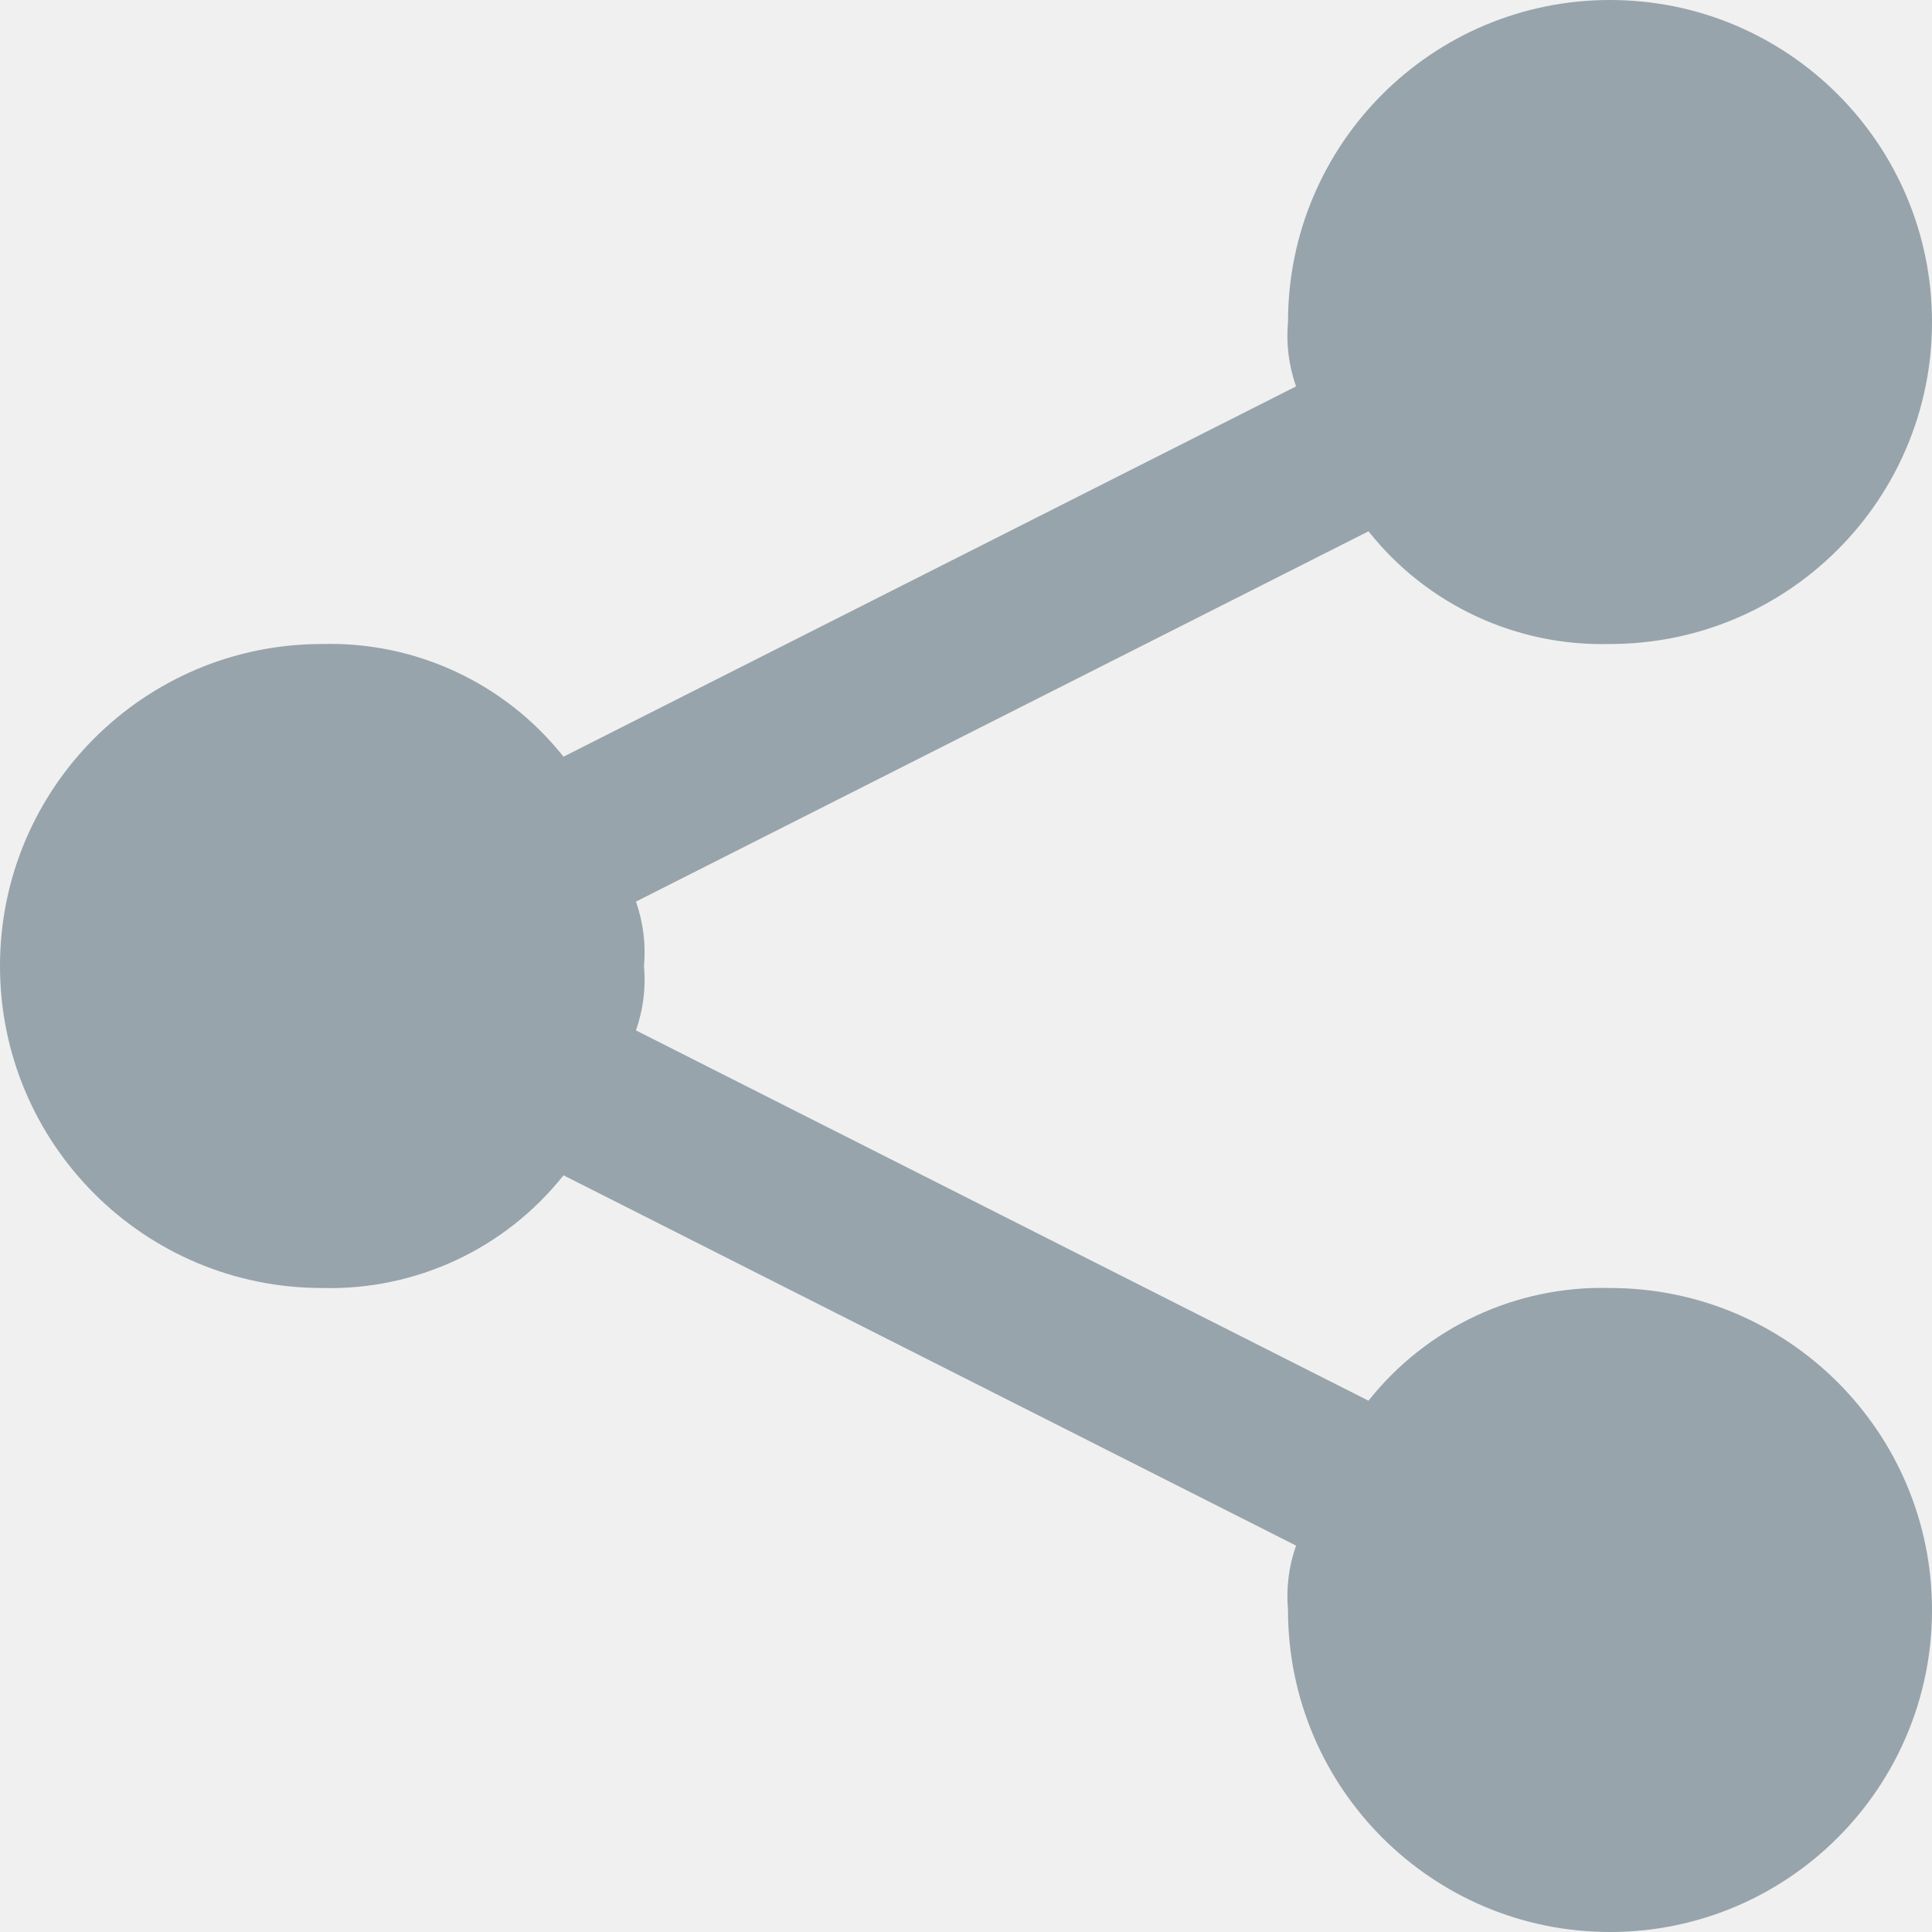
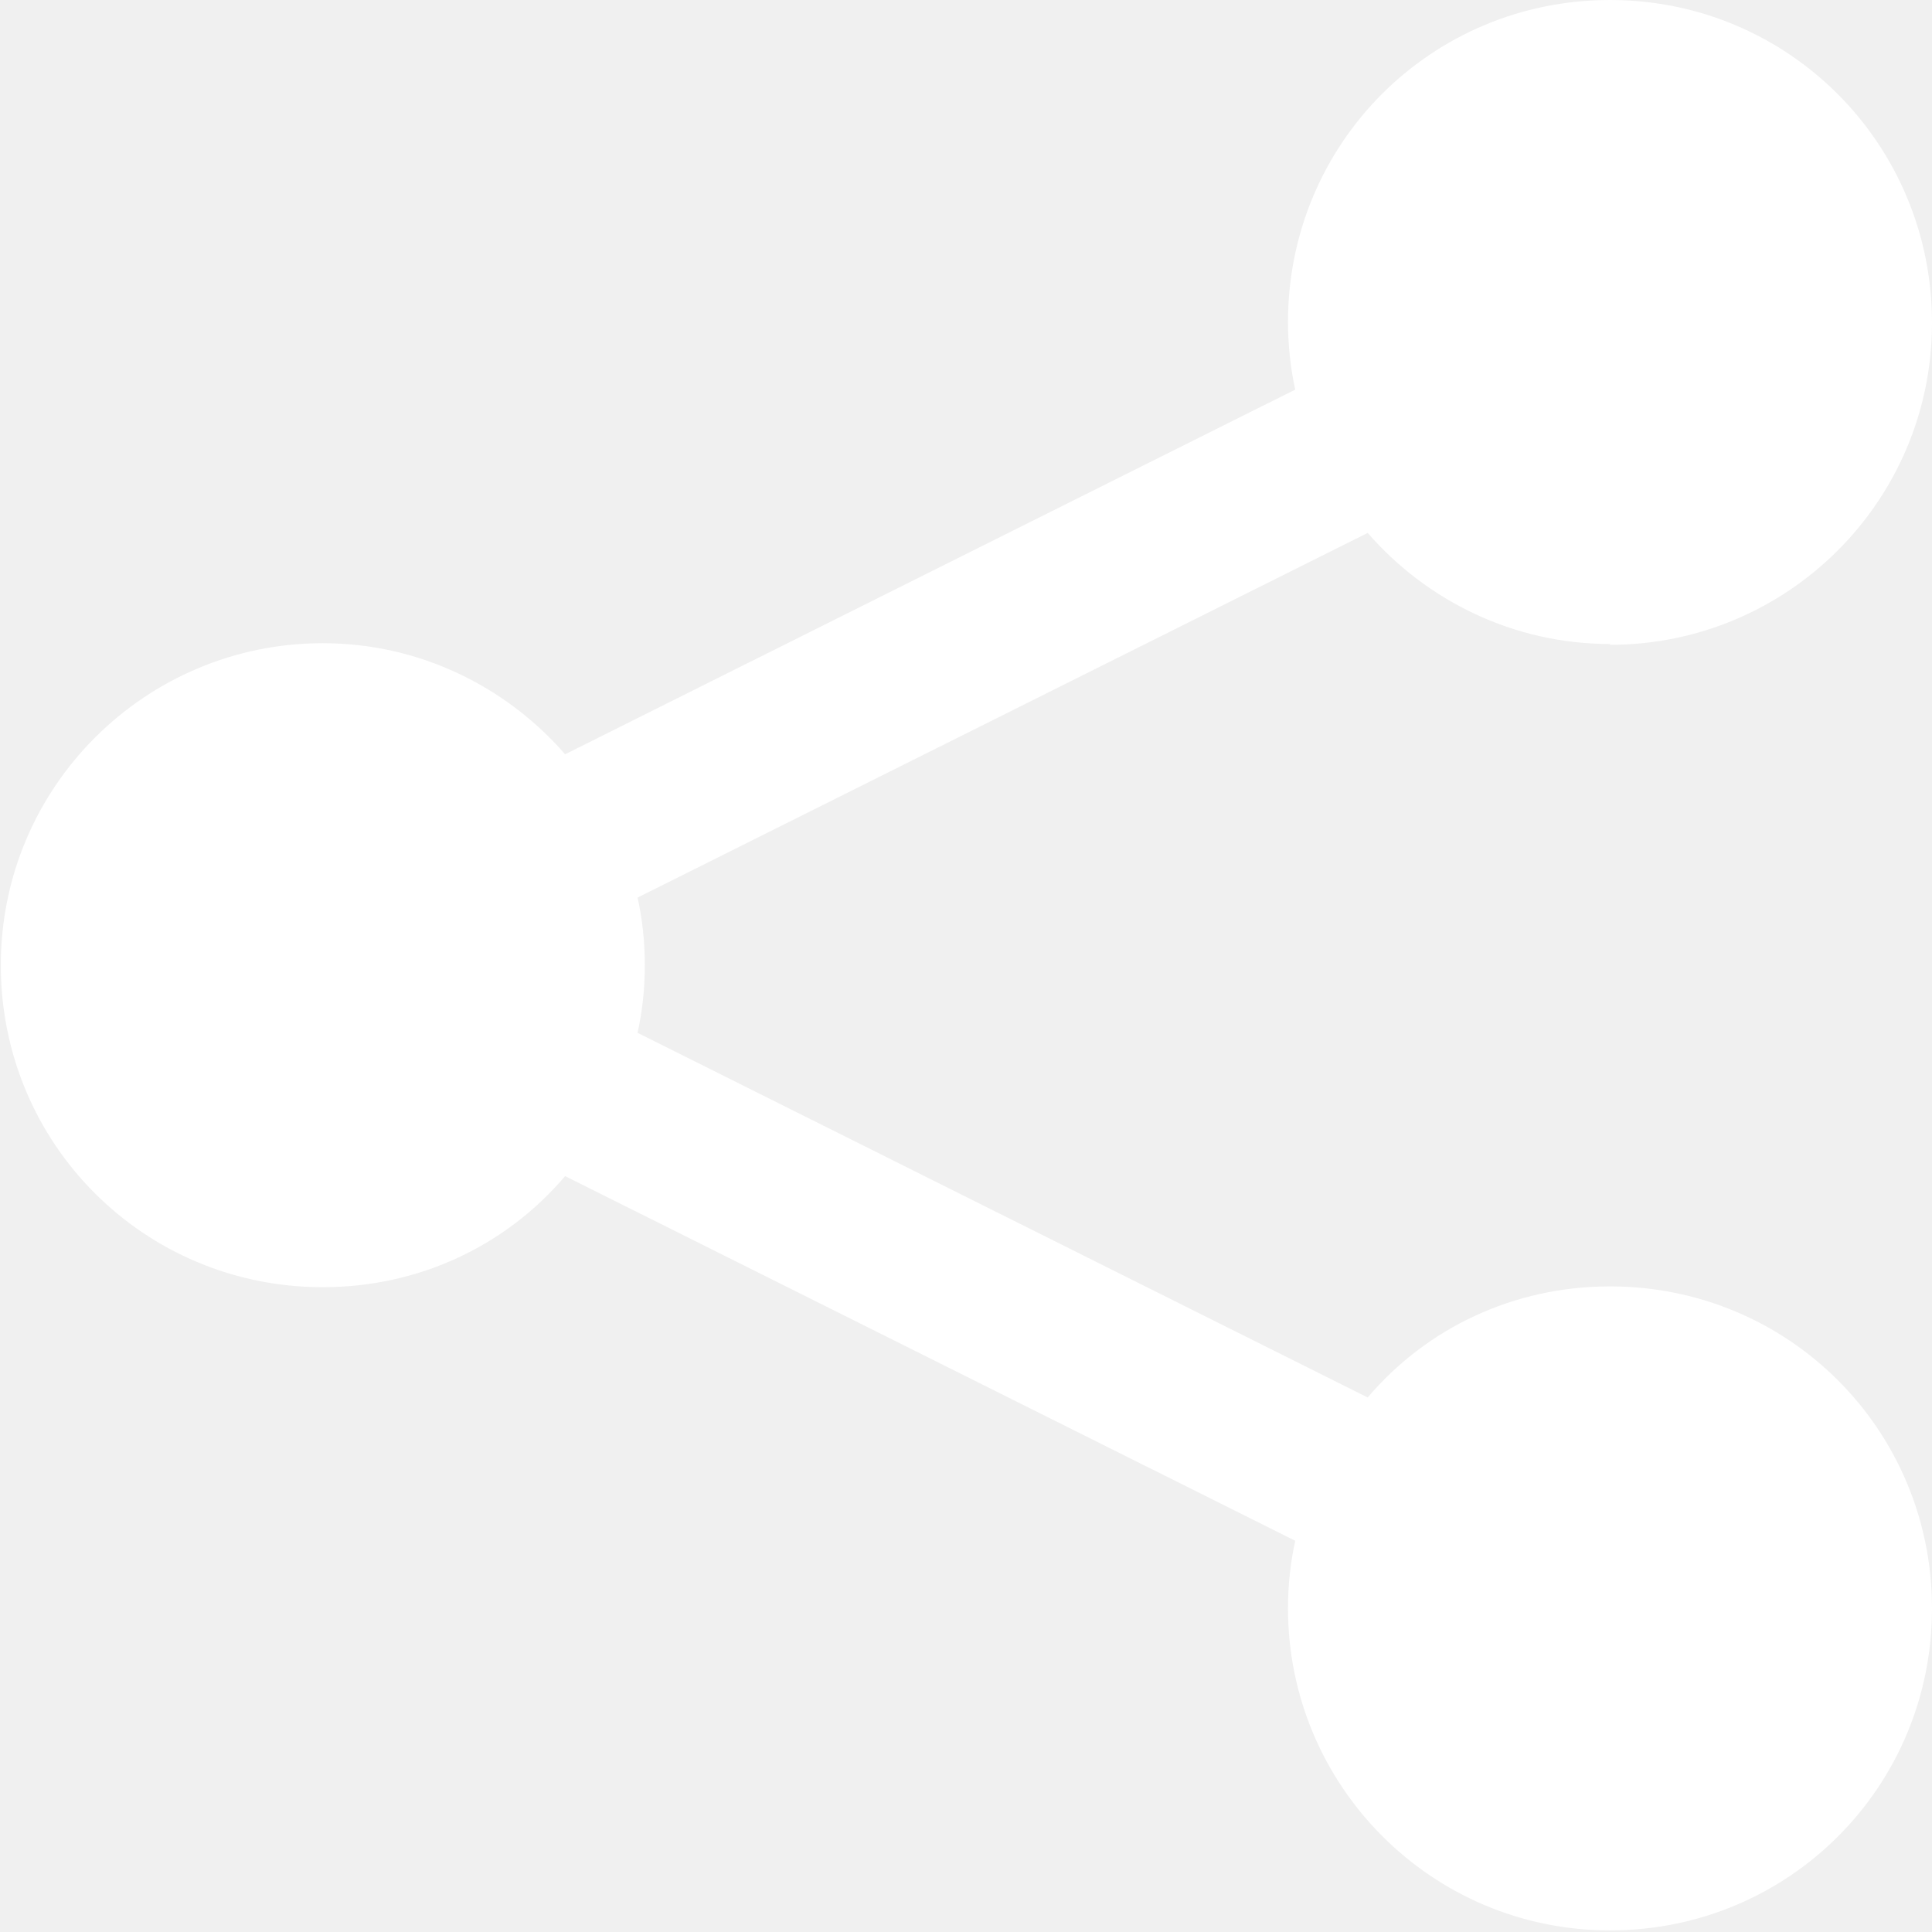
- <svg xmlns="http://www.w3.org/2000/svg" id="Layer_1" data-name="Layer 1" width="24" height="24" viewBox="0 0 24 24">
+ <svg xmlns="http://www.w3.org/2000/svg" id="Layer_1" data-name="Layer 1" viewBox="0 0 24 24">
  <defs>
    <style>
      .cls-1 {
-         fill: #97a4ab;
-         fill-rule: evenodd;
+         fill: #fff;
      }
    </style>
  </defs>
-   <g id="My-Stuff-Navigation-Check-In-v1.0">
-     <g id="Event-Checkin-Action-Menu-03">
-       <g id="Nav-Drawer_1.-Group_B.-Bottom" data-name="Nav-Drawer/1.-Group/B.-Bottom">
-         <g id="_1_-Line-item" data-name="1️⃣-Line-item">
-           <g id="Download-Share">
-             <path id="Share" class="cls-1" d="M20,0a4,4,0,0,1,0,8,3.7,3.7,0,0,1-3-1.4L7.9,11.2A1.9,1.9,0,0,1,8,12a1.9,1.9,0,0,1-.1.8L17,17.4A3.7,3.7,0,0,1,20,16a4,4,0,1,1-4,4,1.9,1.9,0,0,1,.1-.8L7,14.6A3.7,3.7,0,0,1,4,16,4,4,0,0,1,4,8,3.7,3.7,0,0,1,7,9.4l9.1-4.6A1.9,1.9,0,0,1,16,4,4,4,0,0,1,20,0Z" />
-           </g>
-         </g>
-       </g>
-     </g>
-   </g>
+   <path class="cls-1" d="M20,8.01c2.2,0,4-1.78,4-4S22.22,0,20,0s-4,1.78-4,4c0,.28.03.57.09.84l-9.07,4.53c-.73-.84-1.81-1.38-3.01-1.38-2.2,0-4,1.78-4,4s1.78,4,4,4c1.2,0,2.28-.52,3.01-1.38l9.07,4.53c-.06.27-.09.55-.09.84,0,2.2,1.78,4,4,4s4-1.78,4-4-1.78-4-4-4c-1.2,0-2.28.52-3.01,1.38l-9.07-4.53c.06-.27.09-.55.09-.84s-.03-.57-.09-.84l9.07-4.53c.73.84,1.81,1.38,3.01,1.38Z" />
</svg>
